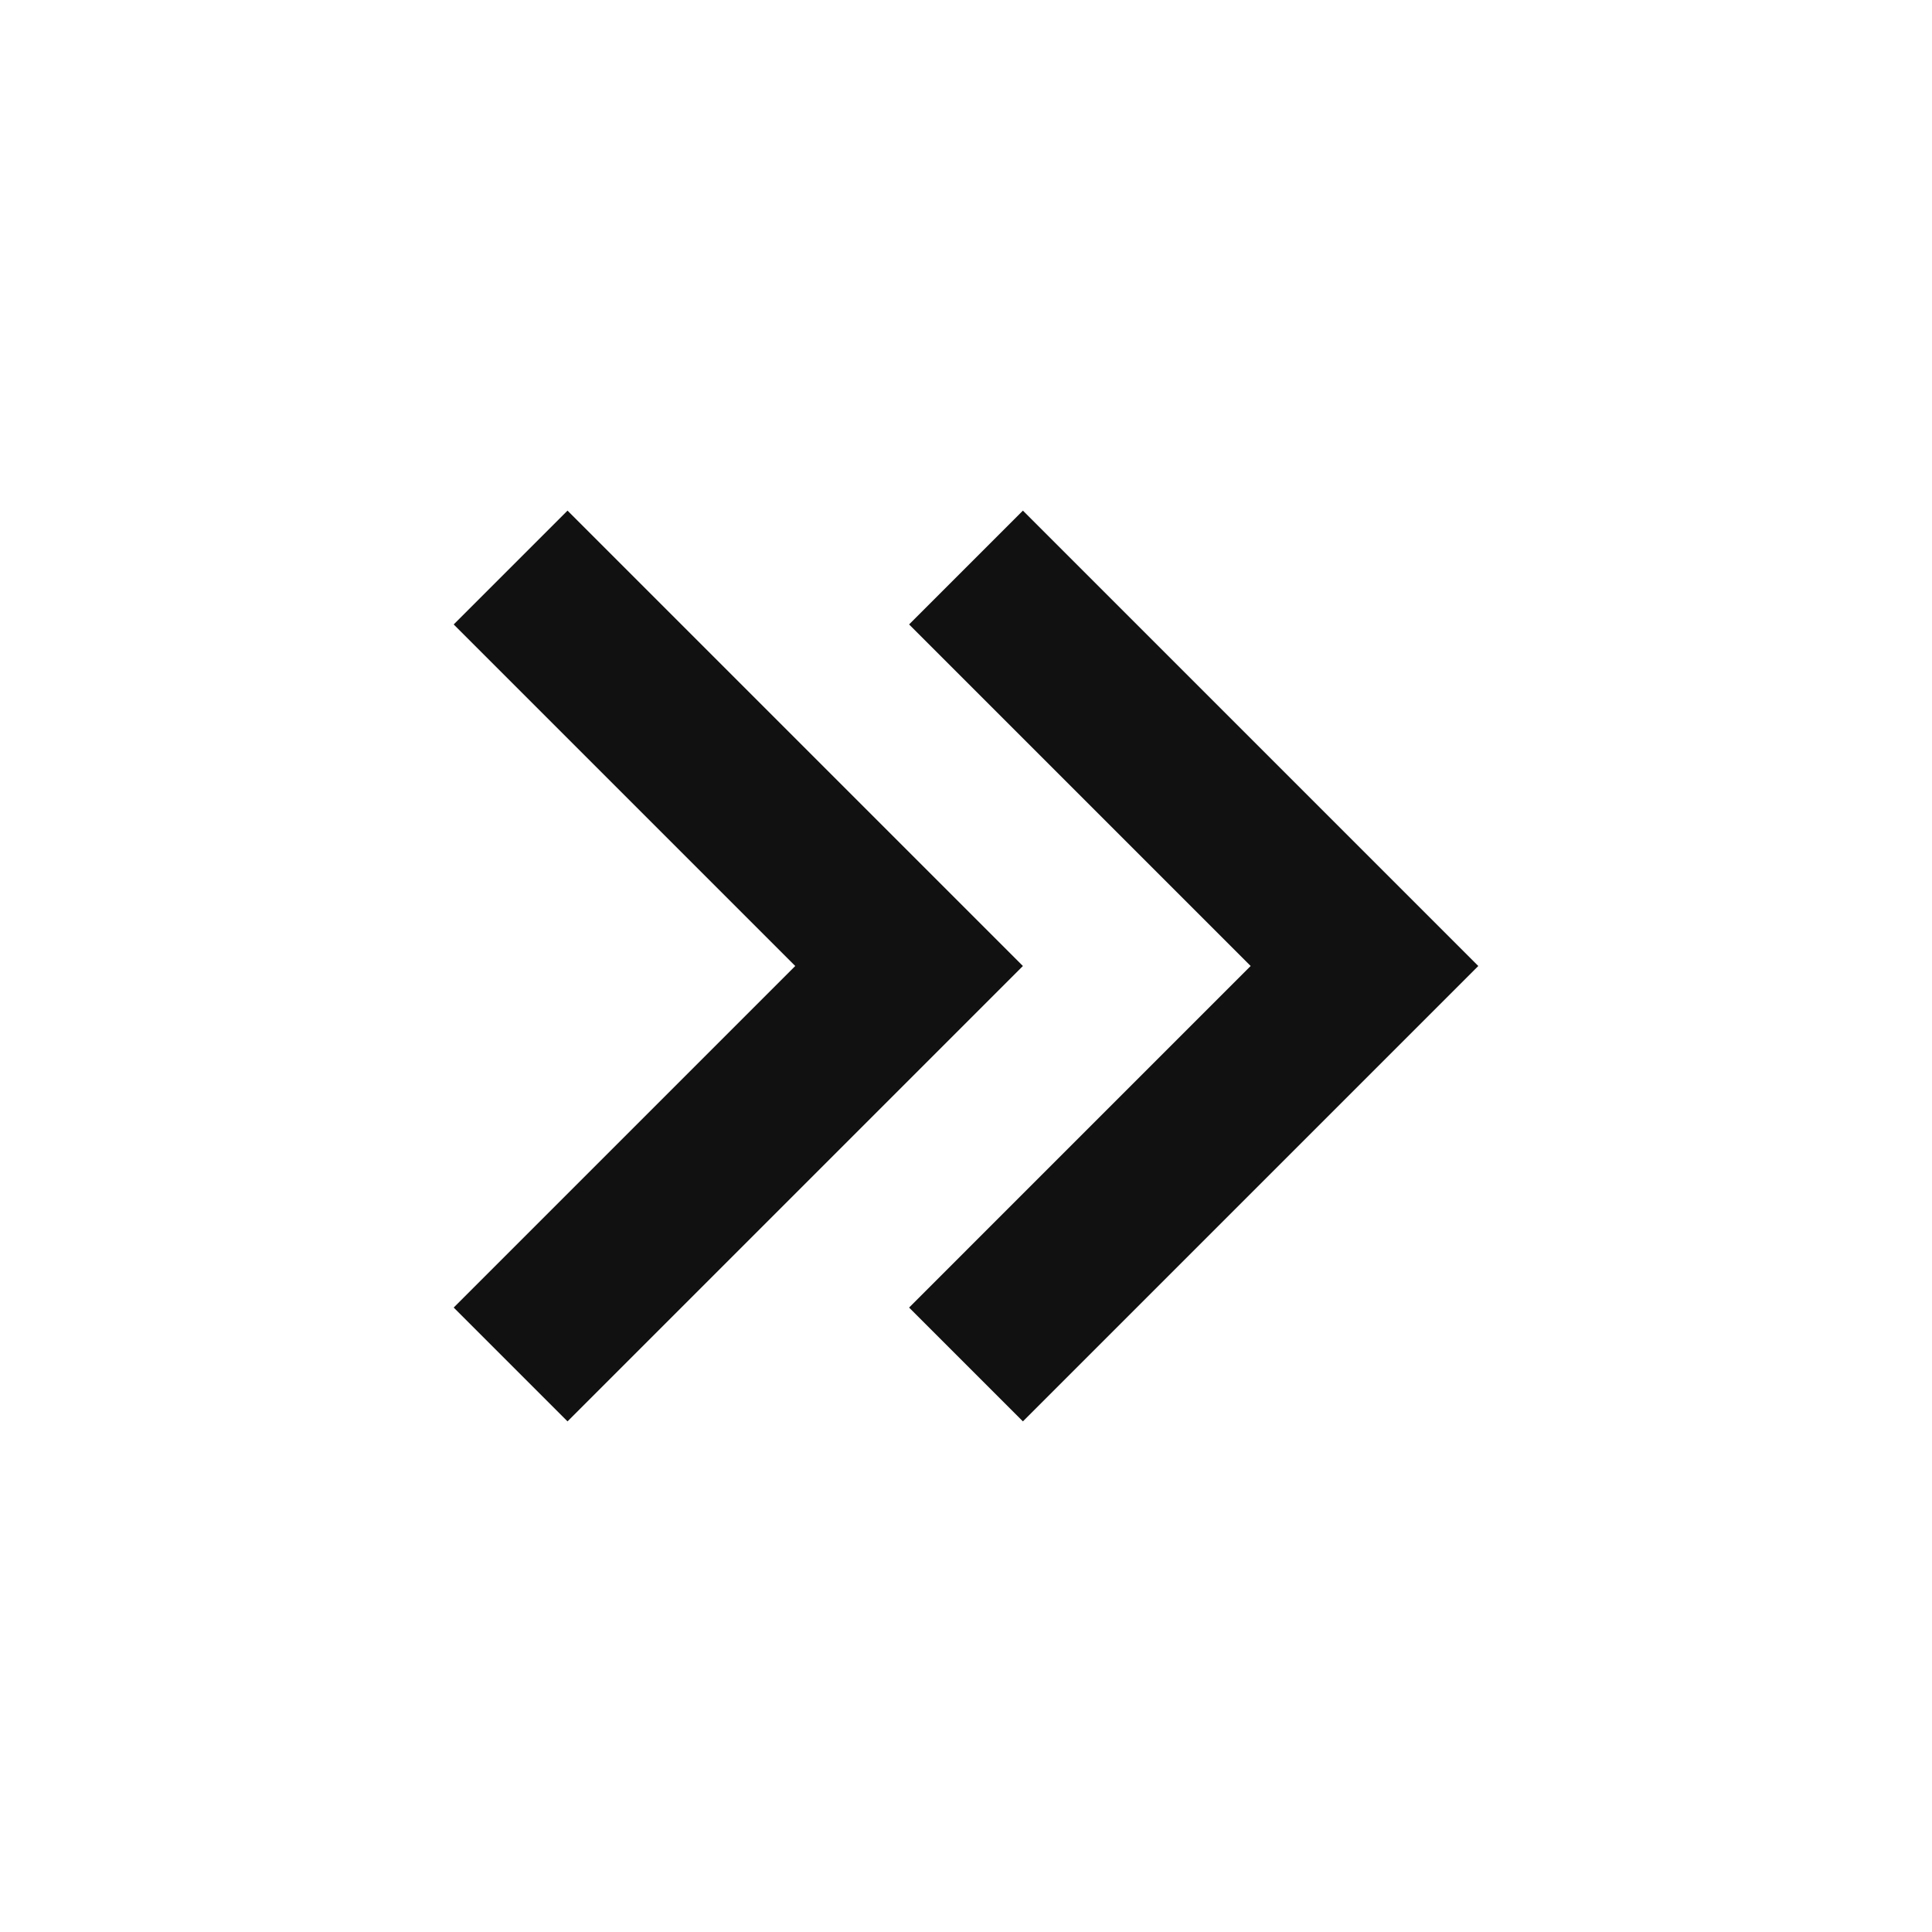
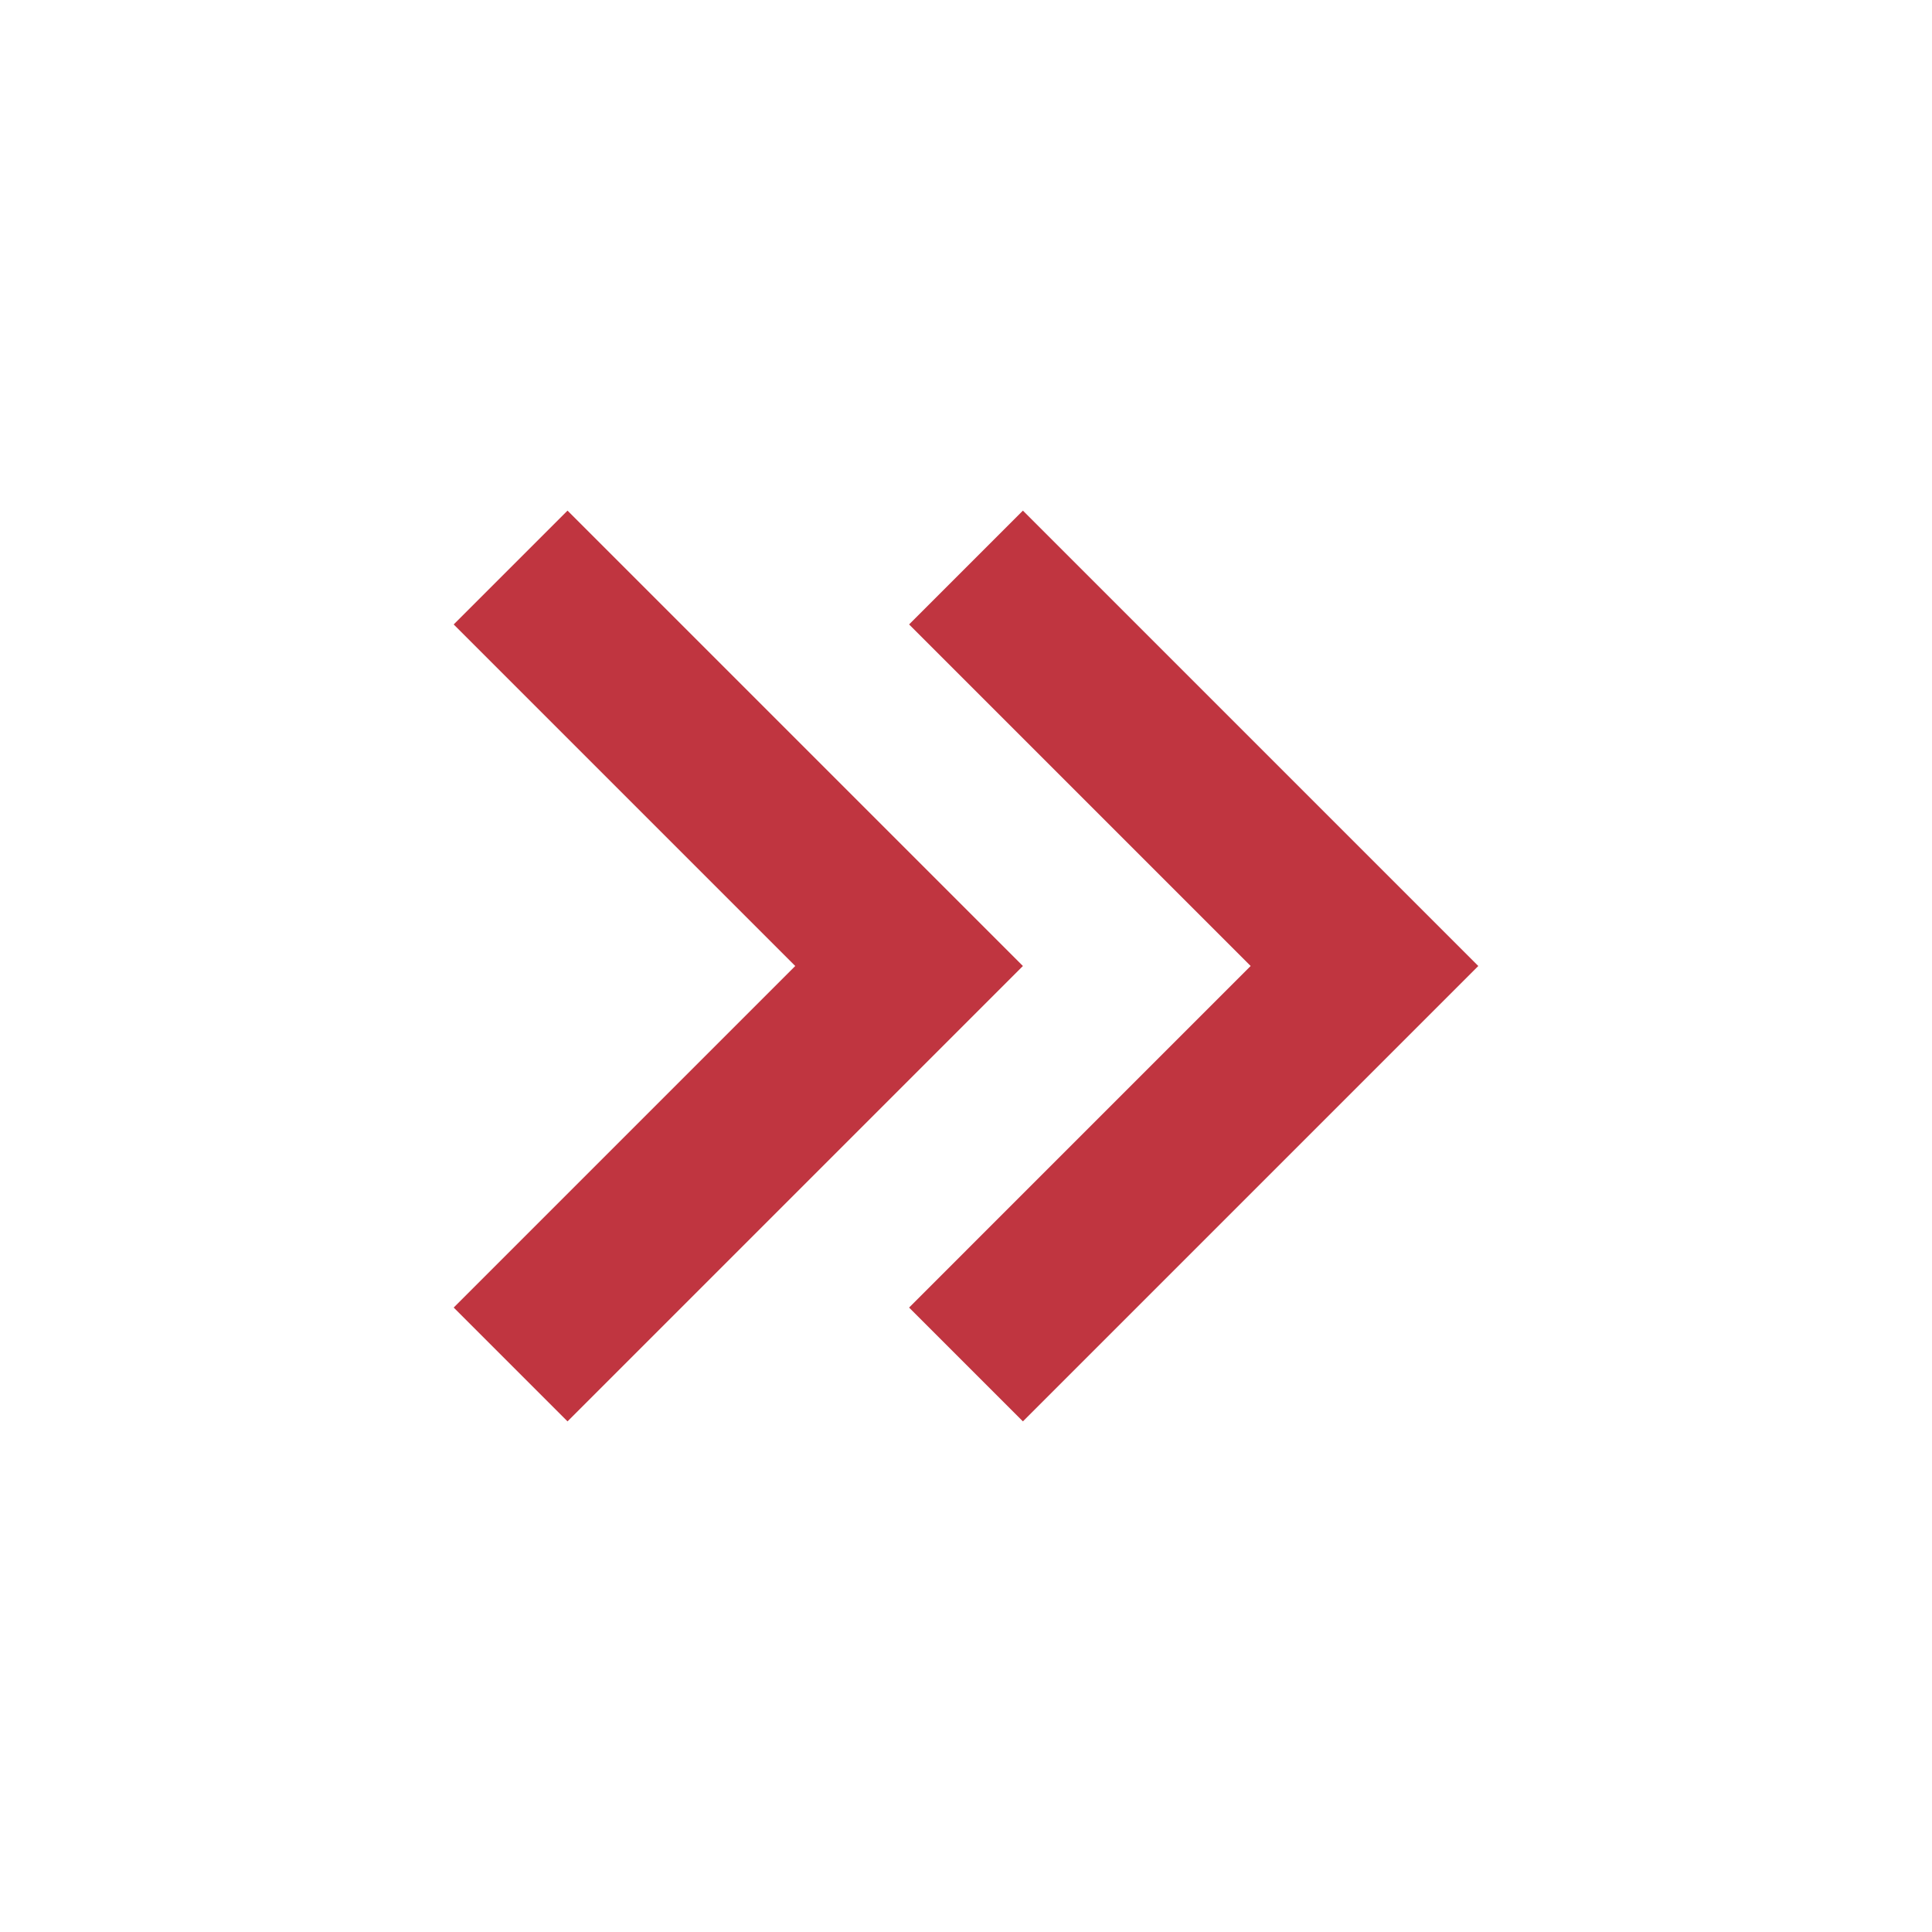
<svg xmlns="http://www.w3.org/2000/svg" width="24" height="24" viewBox="0 0 24 24" fill="none">
-   <path d="M5.636 7.757L7.05 6.343L12.707 12L7.05 17.657L5.636 16.243L9.879 12L5.636 7.757Z" fill="#111111" />
-   <path d="M12.707 6.343L11.293 7.757L15.536 12L11.293 16.243L12.707 17.657L18.364 12L12.707 6.343Z" fill="#111111" />
+   <path d="M5.636 7.757L7.05 6.343L12.707 12L7.05 17.657L5.636 16.243L9.879 12L5.636 7.757Z" fill="#c03540" />
+   <path d="M12.707 6.343L11.293 7.757L15.536 12L11.293 16.243L12.707 17.657L18.364 12L12.707 6.343Z" fill="#c03540" />
</svg>
